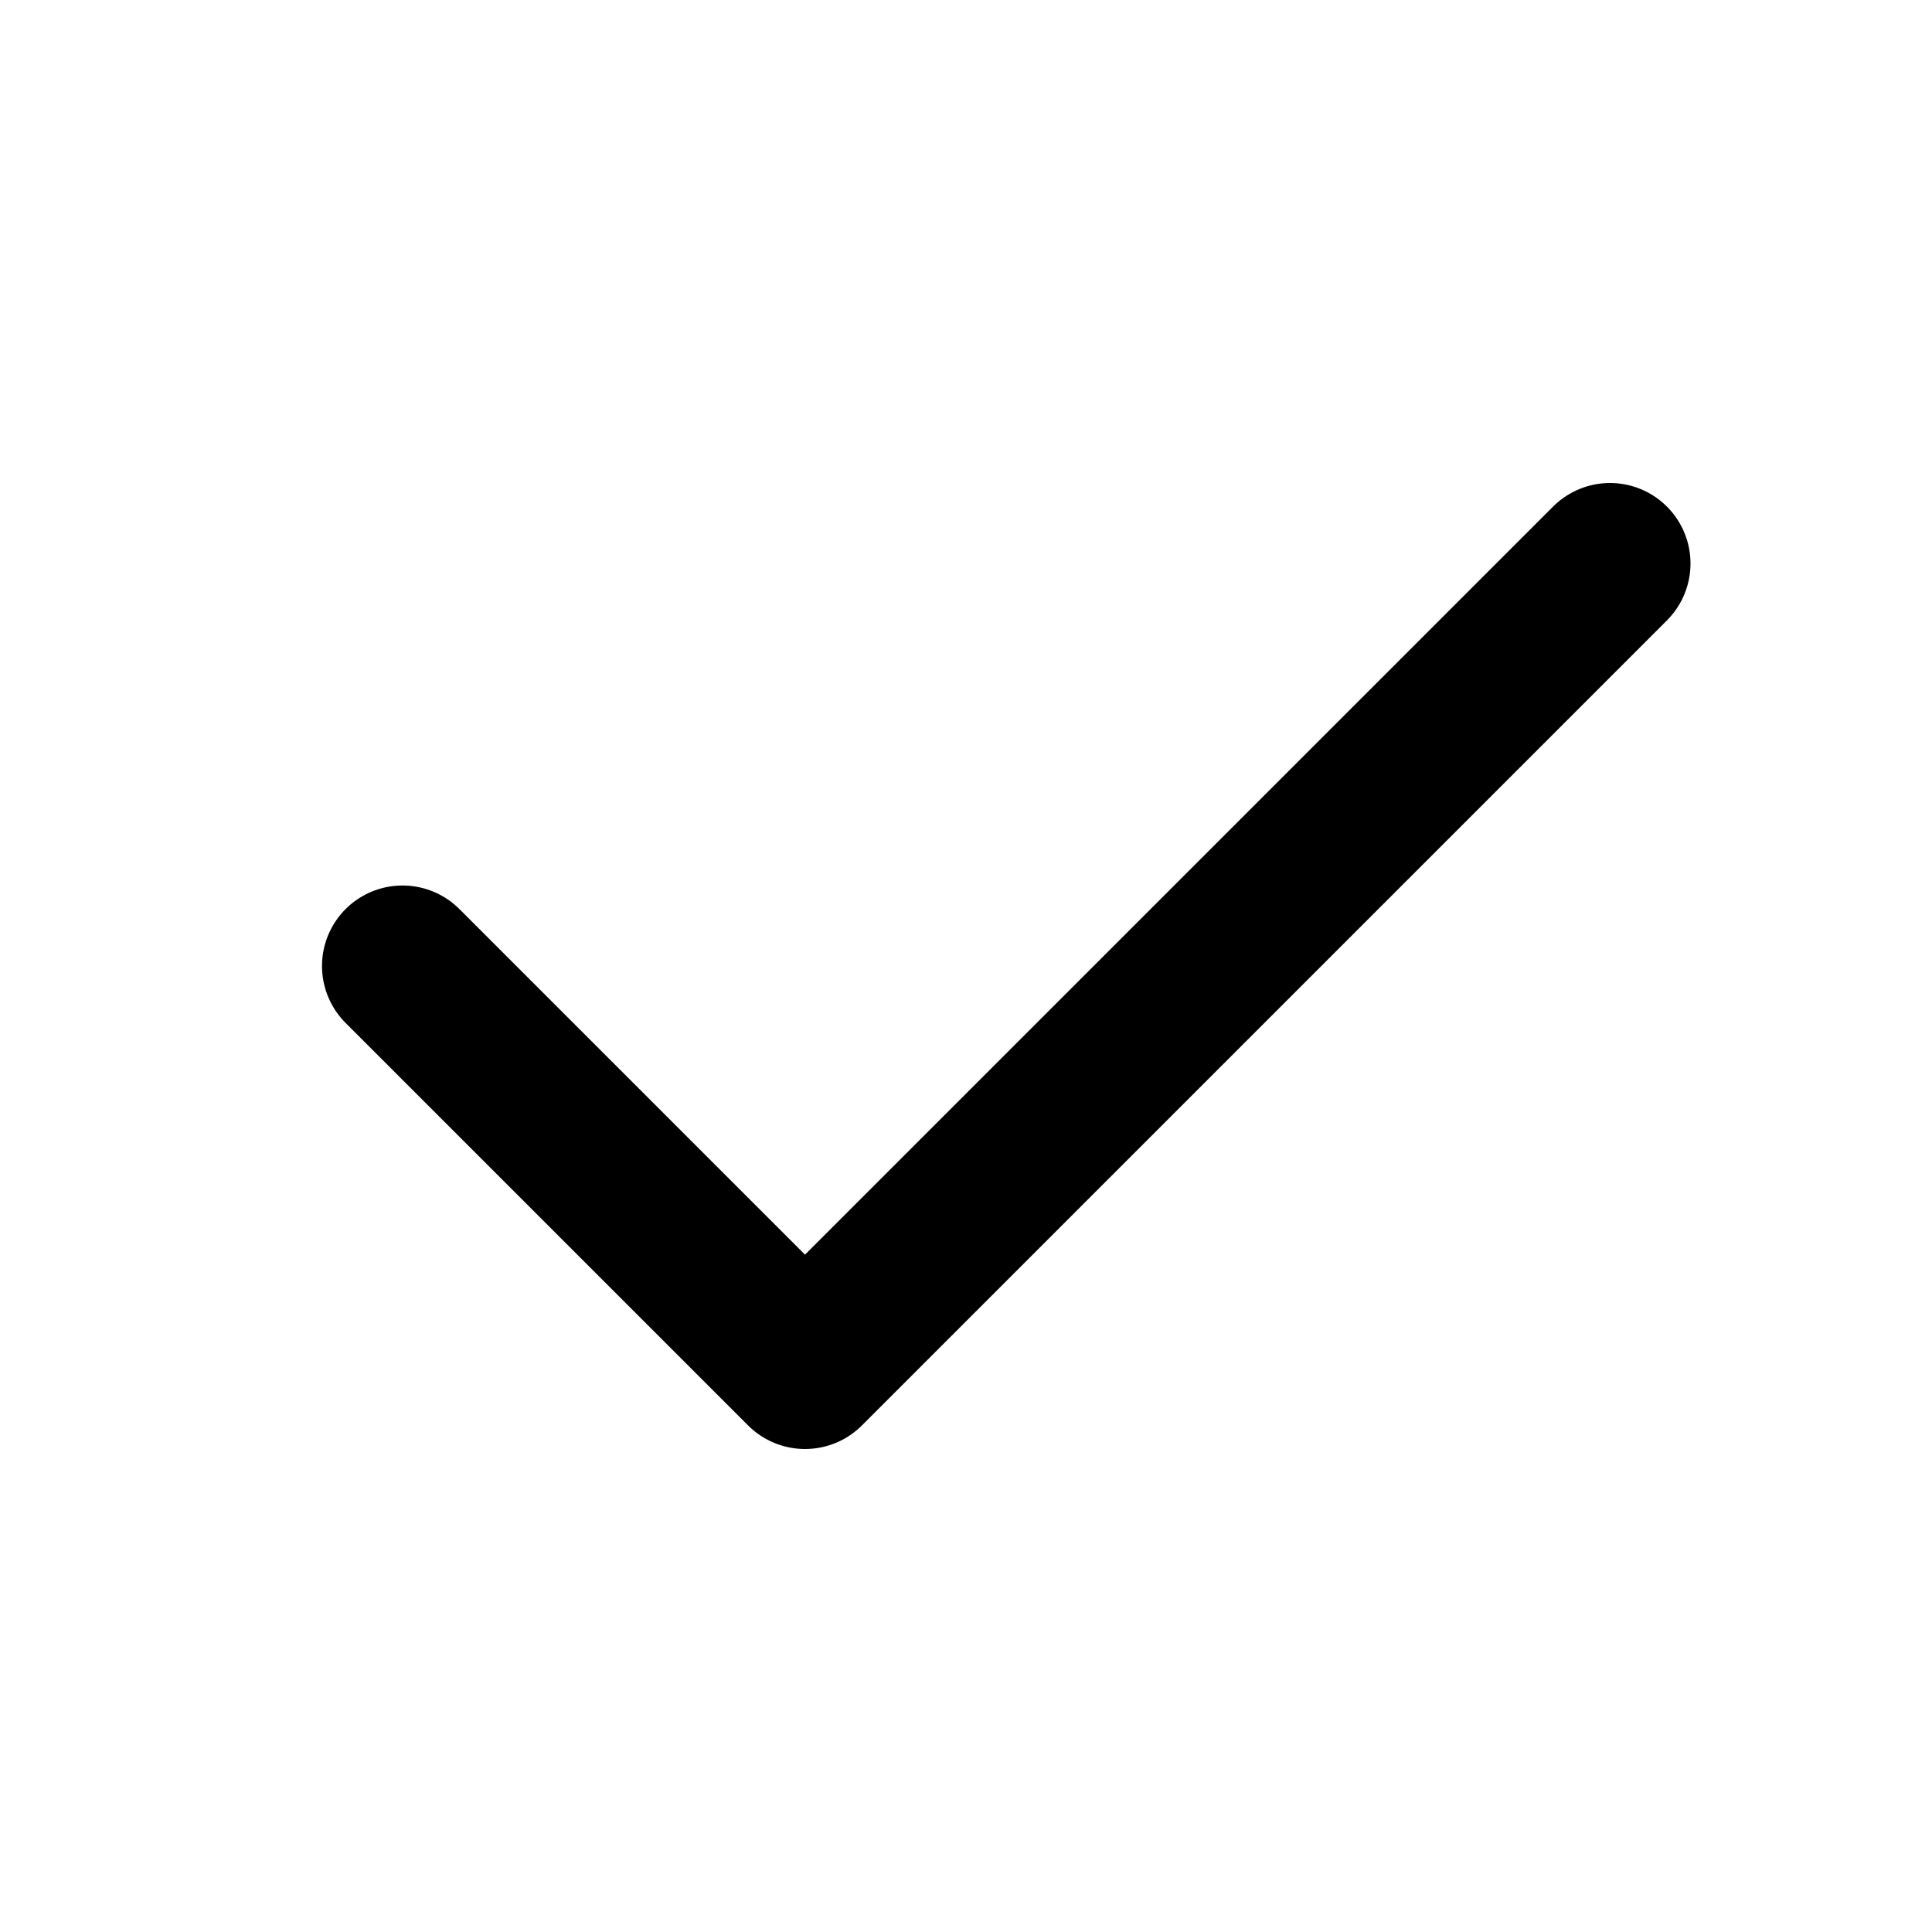
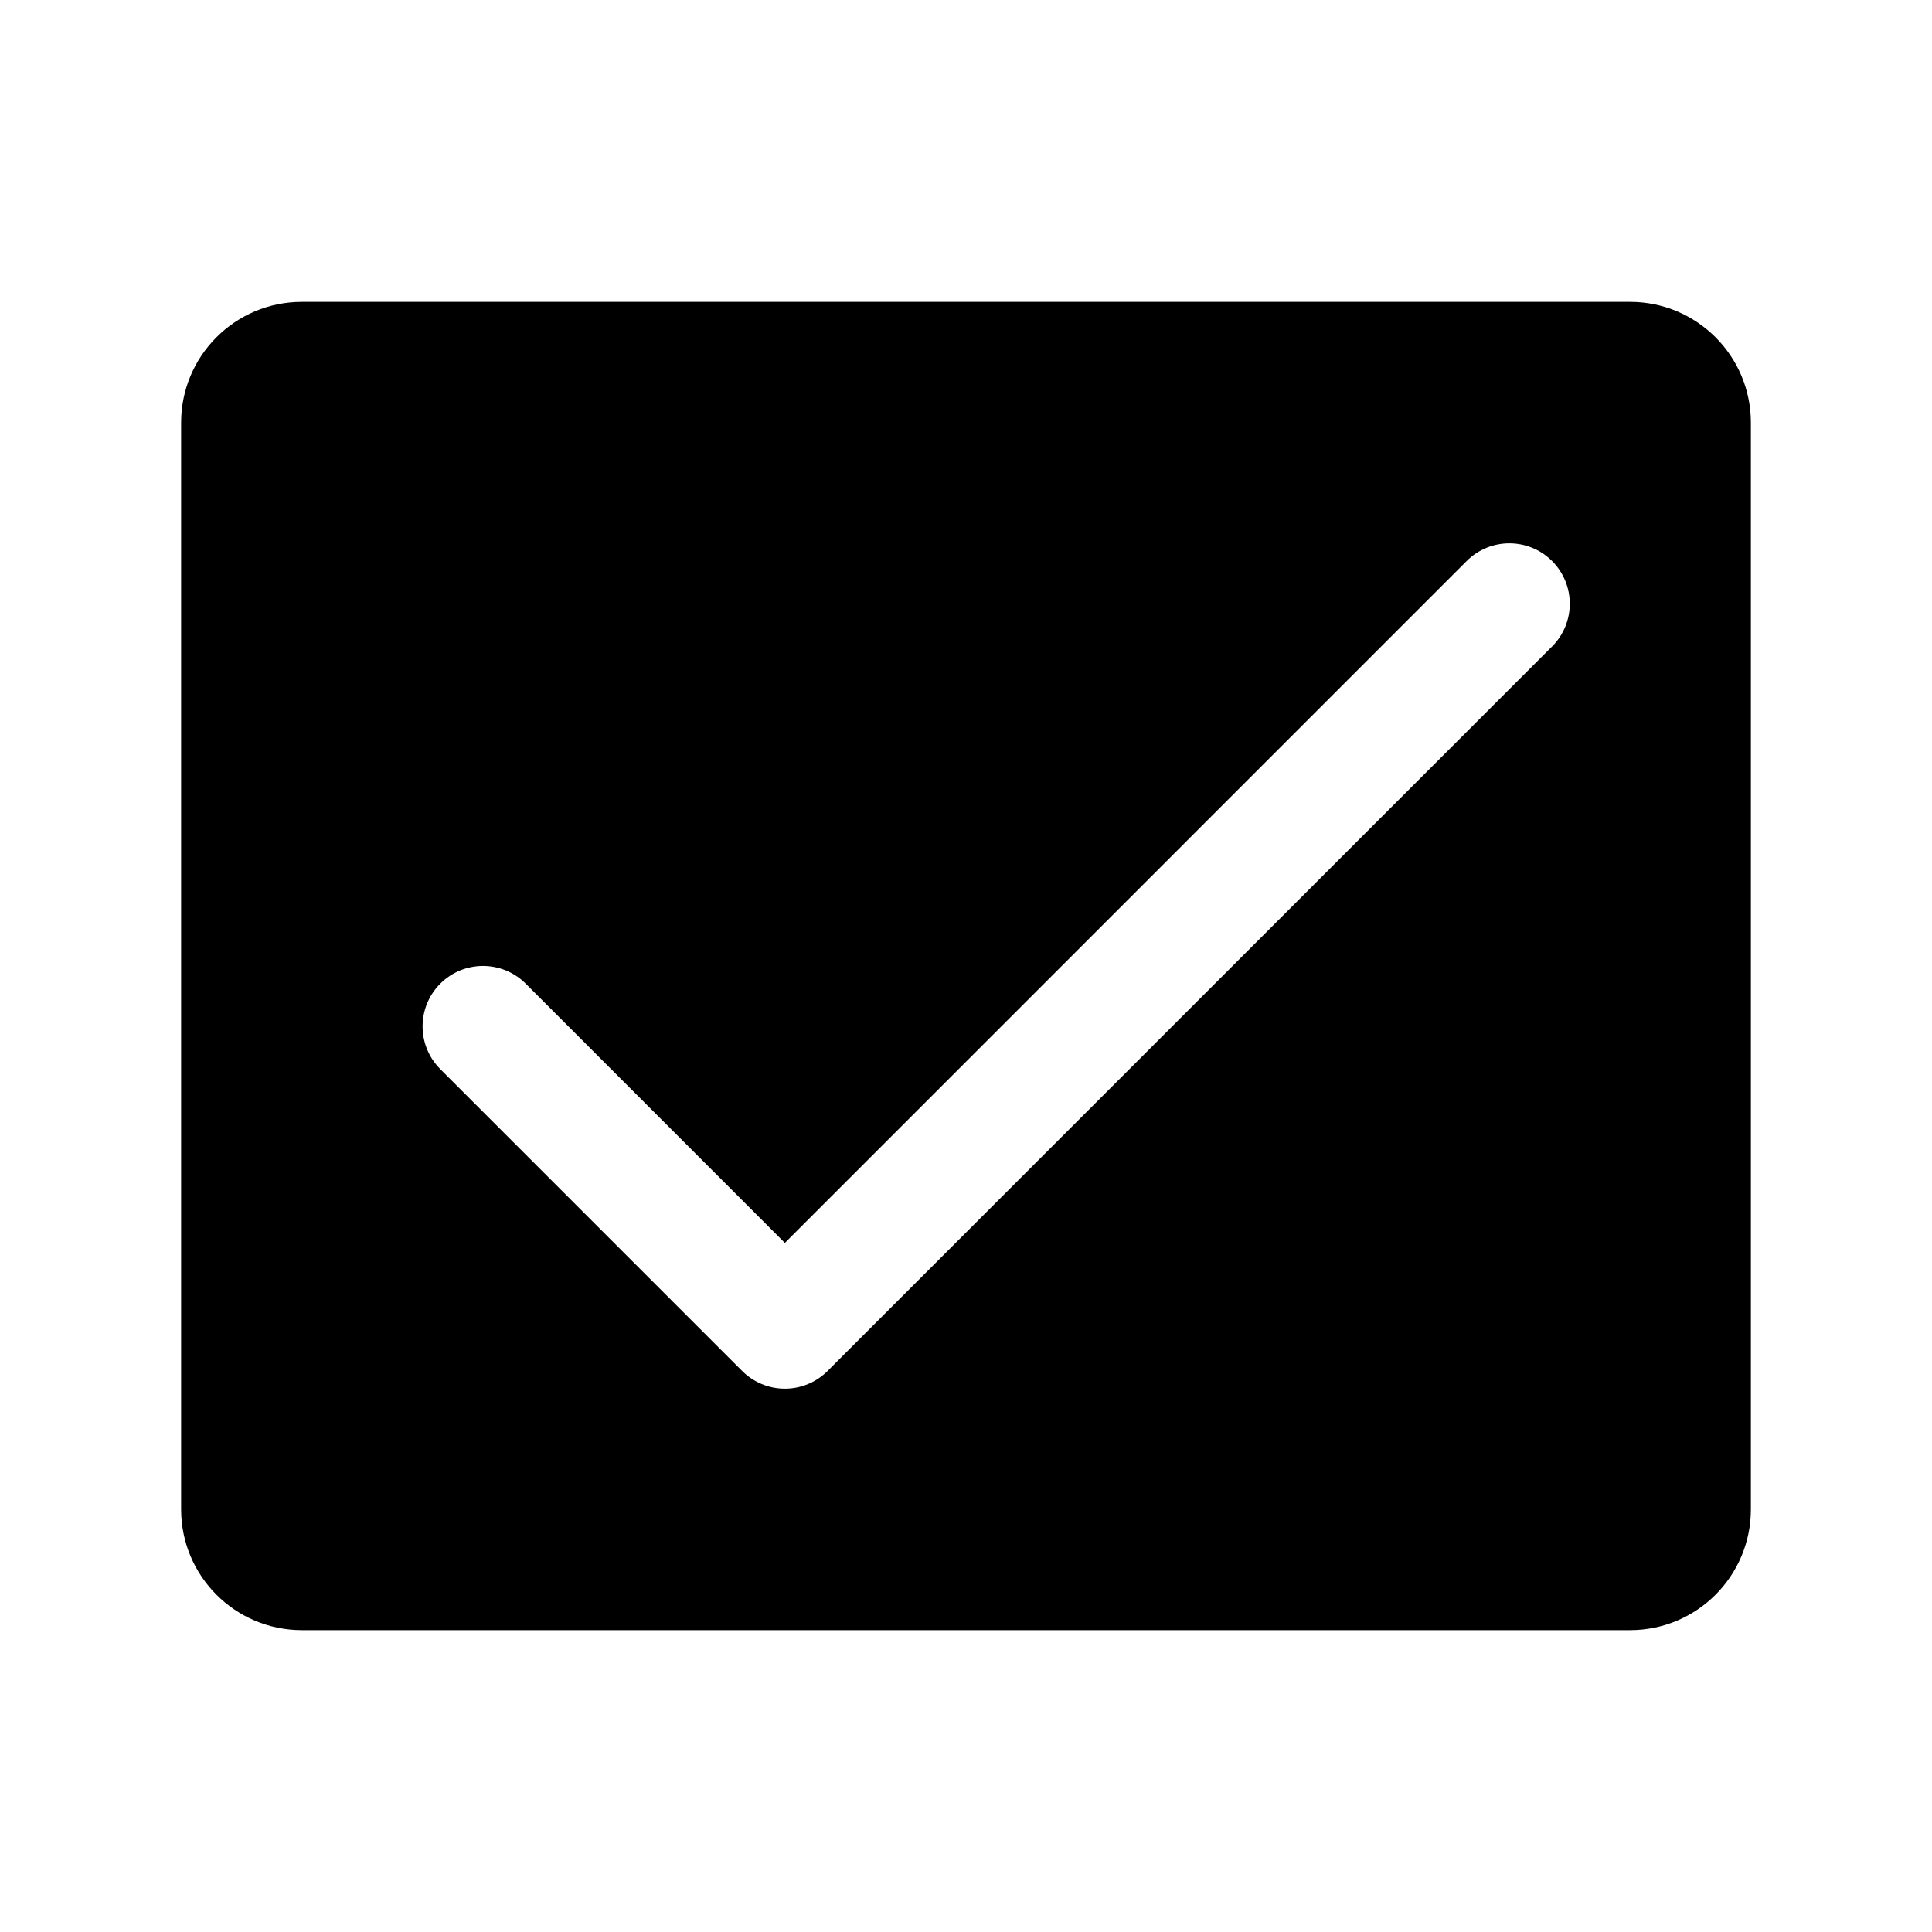
- <svg xmlns="http://www.w3.org/2000/svg" width="24" height="24" viewBox="0 0 24 24" fill="none" stroke="currentColor" stroke-width="2" stroke-linecap="round" stroke-linejoin="round">
-   <path d="M5 12l5 5l10 -10" />
+ <svg xmlns="http://www.w3.org/2000/svg" viewBox="0 0 256 256" fill="currentColor">
+   <path d="M216,40H40A16,16,0,0,0,24,56V200a16,16,0,0,0,16,16H216a16,16,0,0,0,16-16V56A16,16,0,0,0,216,40ZM205.66,85.66l-96,96a8,8,0,0,1-11.32,0l-40-40a8,8,0,0,1,11.32-11.32L104,164.69l90.34-90.35a8,8,0,0,1,11.32,11.32Z" />
</svg>
